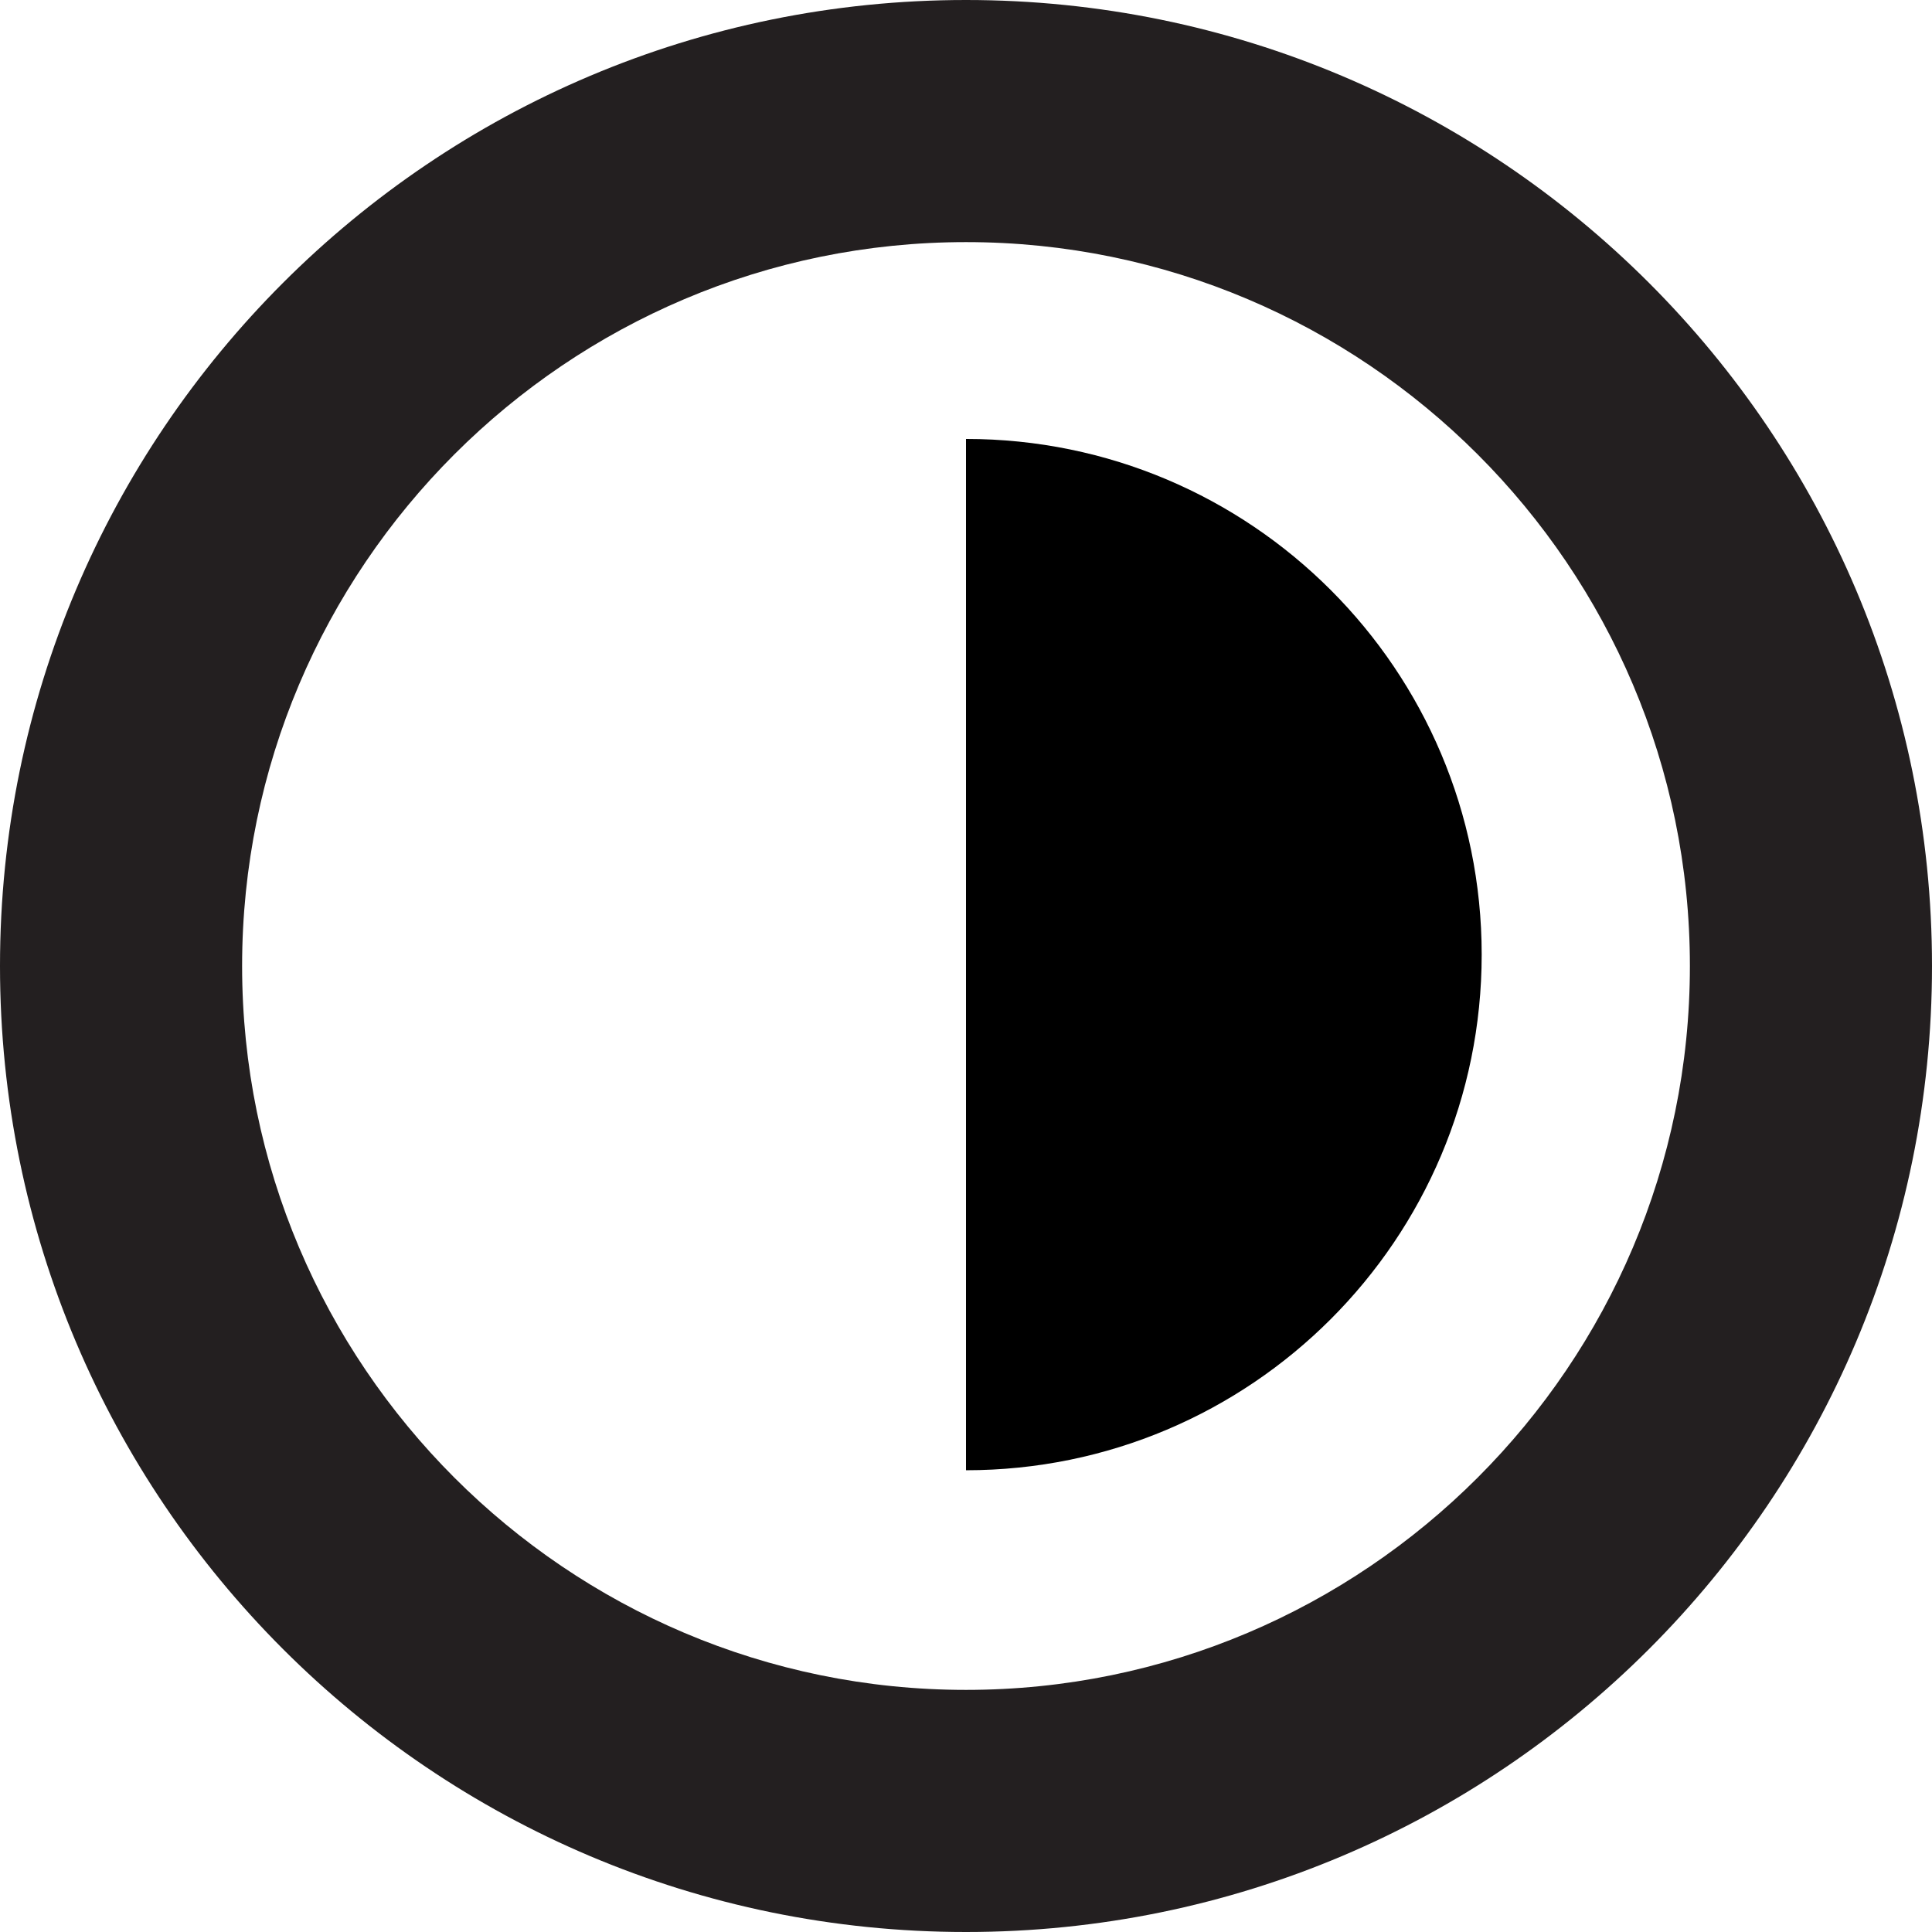
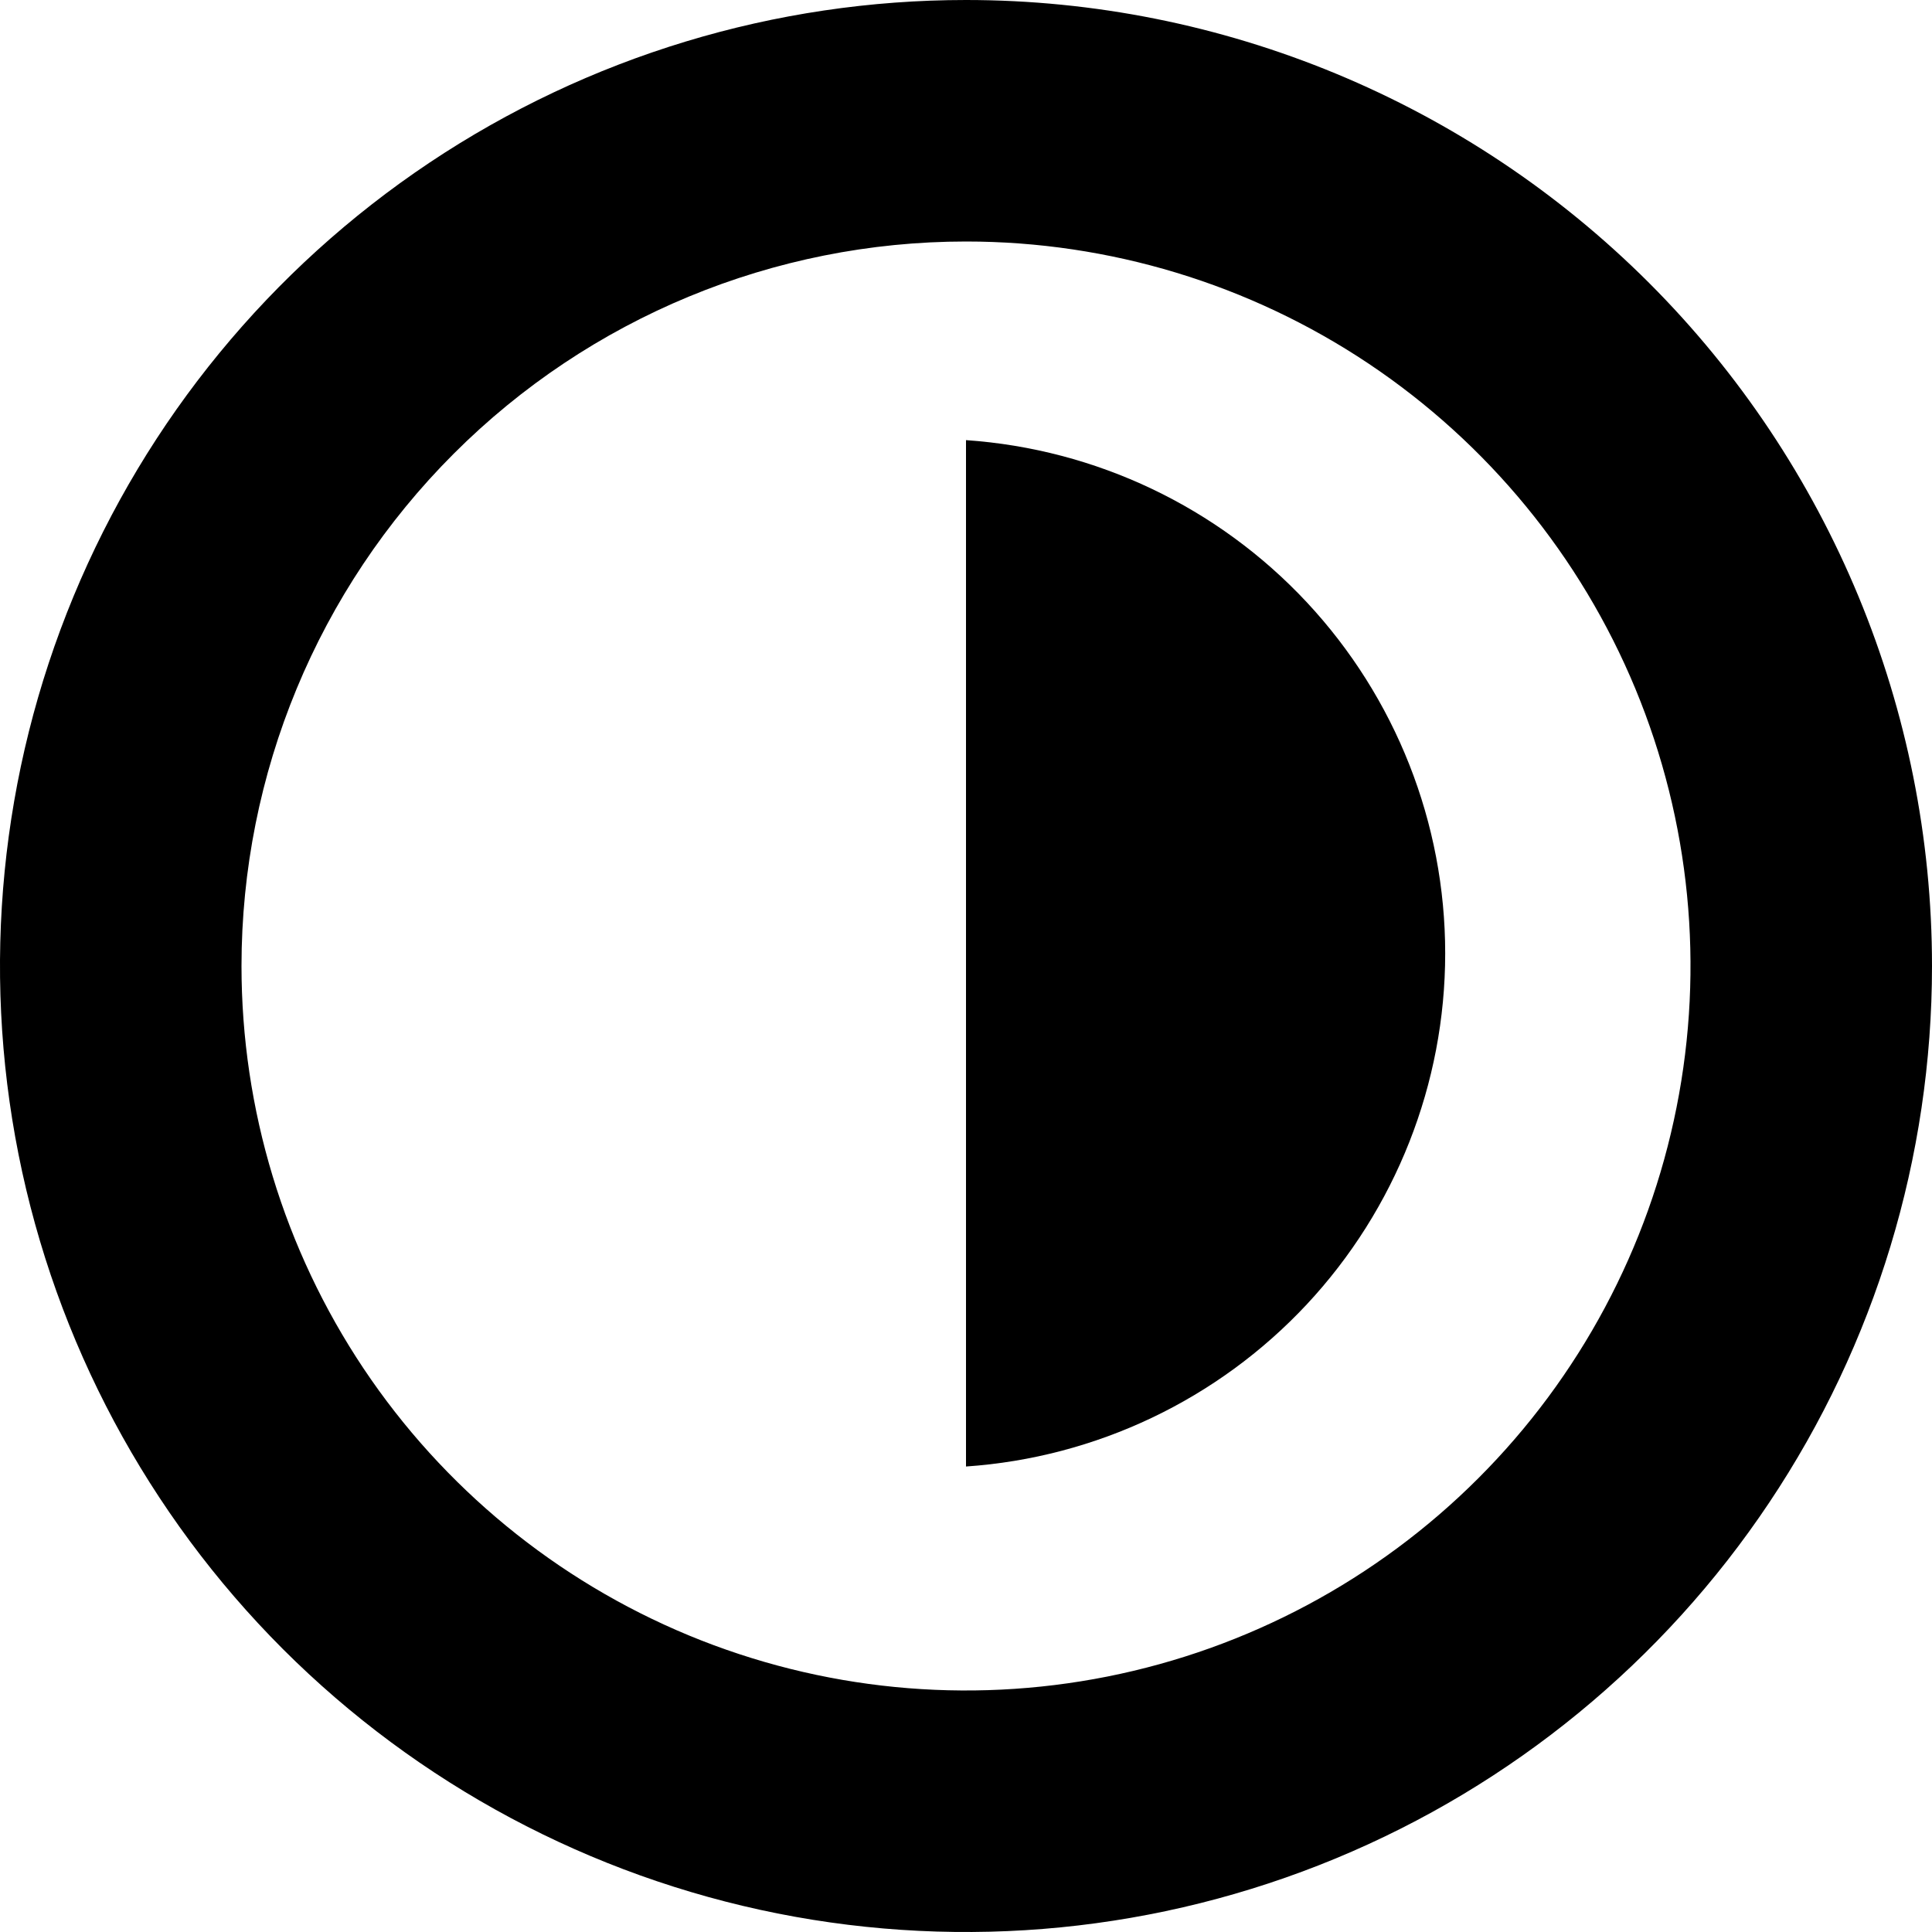
- <svg xmlns="http://www.w3.org/2000/svg" version="1.0" id="Layer_1" x="0px" y="0px" width="31.92px" height="31.92px" viewBox="-35.422 -7.96 31.92 31.92" enable-background="new -35.422 -7.96 31.92 31.92" xml:space="preserve">
-   <path fill="#231F20" d="M-19.462-3.96c6.595,0,11.96,5.365,11.96,11.96s-5.365,11.96-11.96,11.96S-31.422,14.595-31.422,8 S-26.057-3.96-19.462-3.96 M-19.462-7.96c-8.814,0-15.96,7.145-15.96,15.96c0,8.813,7.146,15.96,15.96,15.96S-3.502,16.813-3.502,8 C-3.502-0.815-10.648-7.96-19.462-7.96L-19.462-7.96z" />
-   <path d="M-19.462,16.331c4.706,0,8.52-3.813,8.52-8.52c0-4.705-3.813-8.519-8.52-8.519" />
+ <svg xmlns="http://www.w3.org/2000/svg" width="32" height="32" viewBox="0 0 32 32" fill="none">
+   <g>
+     <path d="M16 4C18.373 4 20.694 4.704 22.667 6.022C24.64 7.341 26.178 9.215 27.087 11.408C27.995 13.601 28.233 16.013 27.769 18.341C27.306 20.669 26.163 22.807 24.485 24.485C22.807 26.163 20.669 27.306 18.341 27.769C16.013 28.232 13.601 27.995 11.408 27.087C9.215 26.178 7.341 24.64 6.022 22.667C4.704 20.694 4 18.373 4 16C4 12.817 5.264 9.765 7.515 7.515C9.765 5.264 12.817 4 16 4ZM16 0C12.835 0 9.742 0.938 7.111 2.696C4.48 4.455 2.429 6.953 1.218 9.877C0.007 12.801 -0.31 16.018 0.307 19.121C0.925 22.225 2.449 25.076 4.686 27.314C6.924 29.551 9.775 31.075 12.879 31.693C15.982 32.31 19.199 31.993 22.123 30.782C25.047 29.571 27.545 27.52 29.303 24.889C31.062 22.258 32 19.165 32 16C32 11.757 30.314 7.687 27.314 4.686C24.313 1.686 20.244 0 16 0Z" fill="currentColor" />
+     <path d="M16 24.29C18.154 24.142 20.171 23.182 21.644 21.605C23.117 20.027 23.937 17.949 23.937 15.79C23.937 13.631 23.117 11.553 21.644 9.975C20.171 8.398 18.154 7.438 16 7.29" fill="currentColor" />
+   </g>
</svg>
